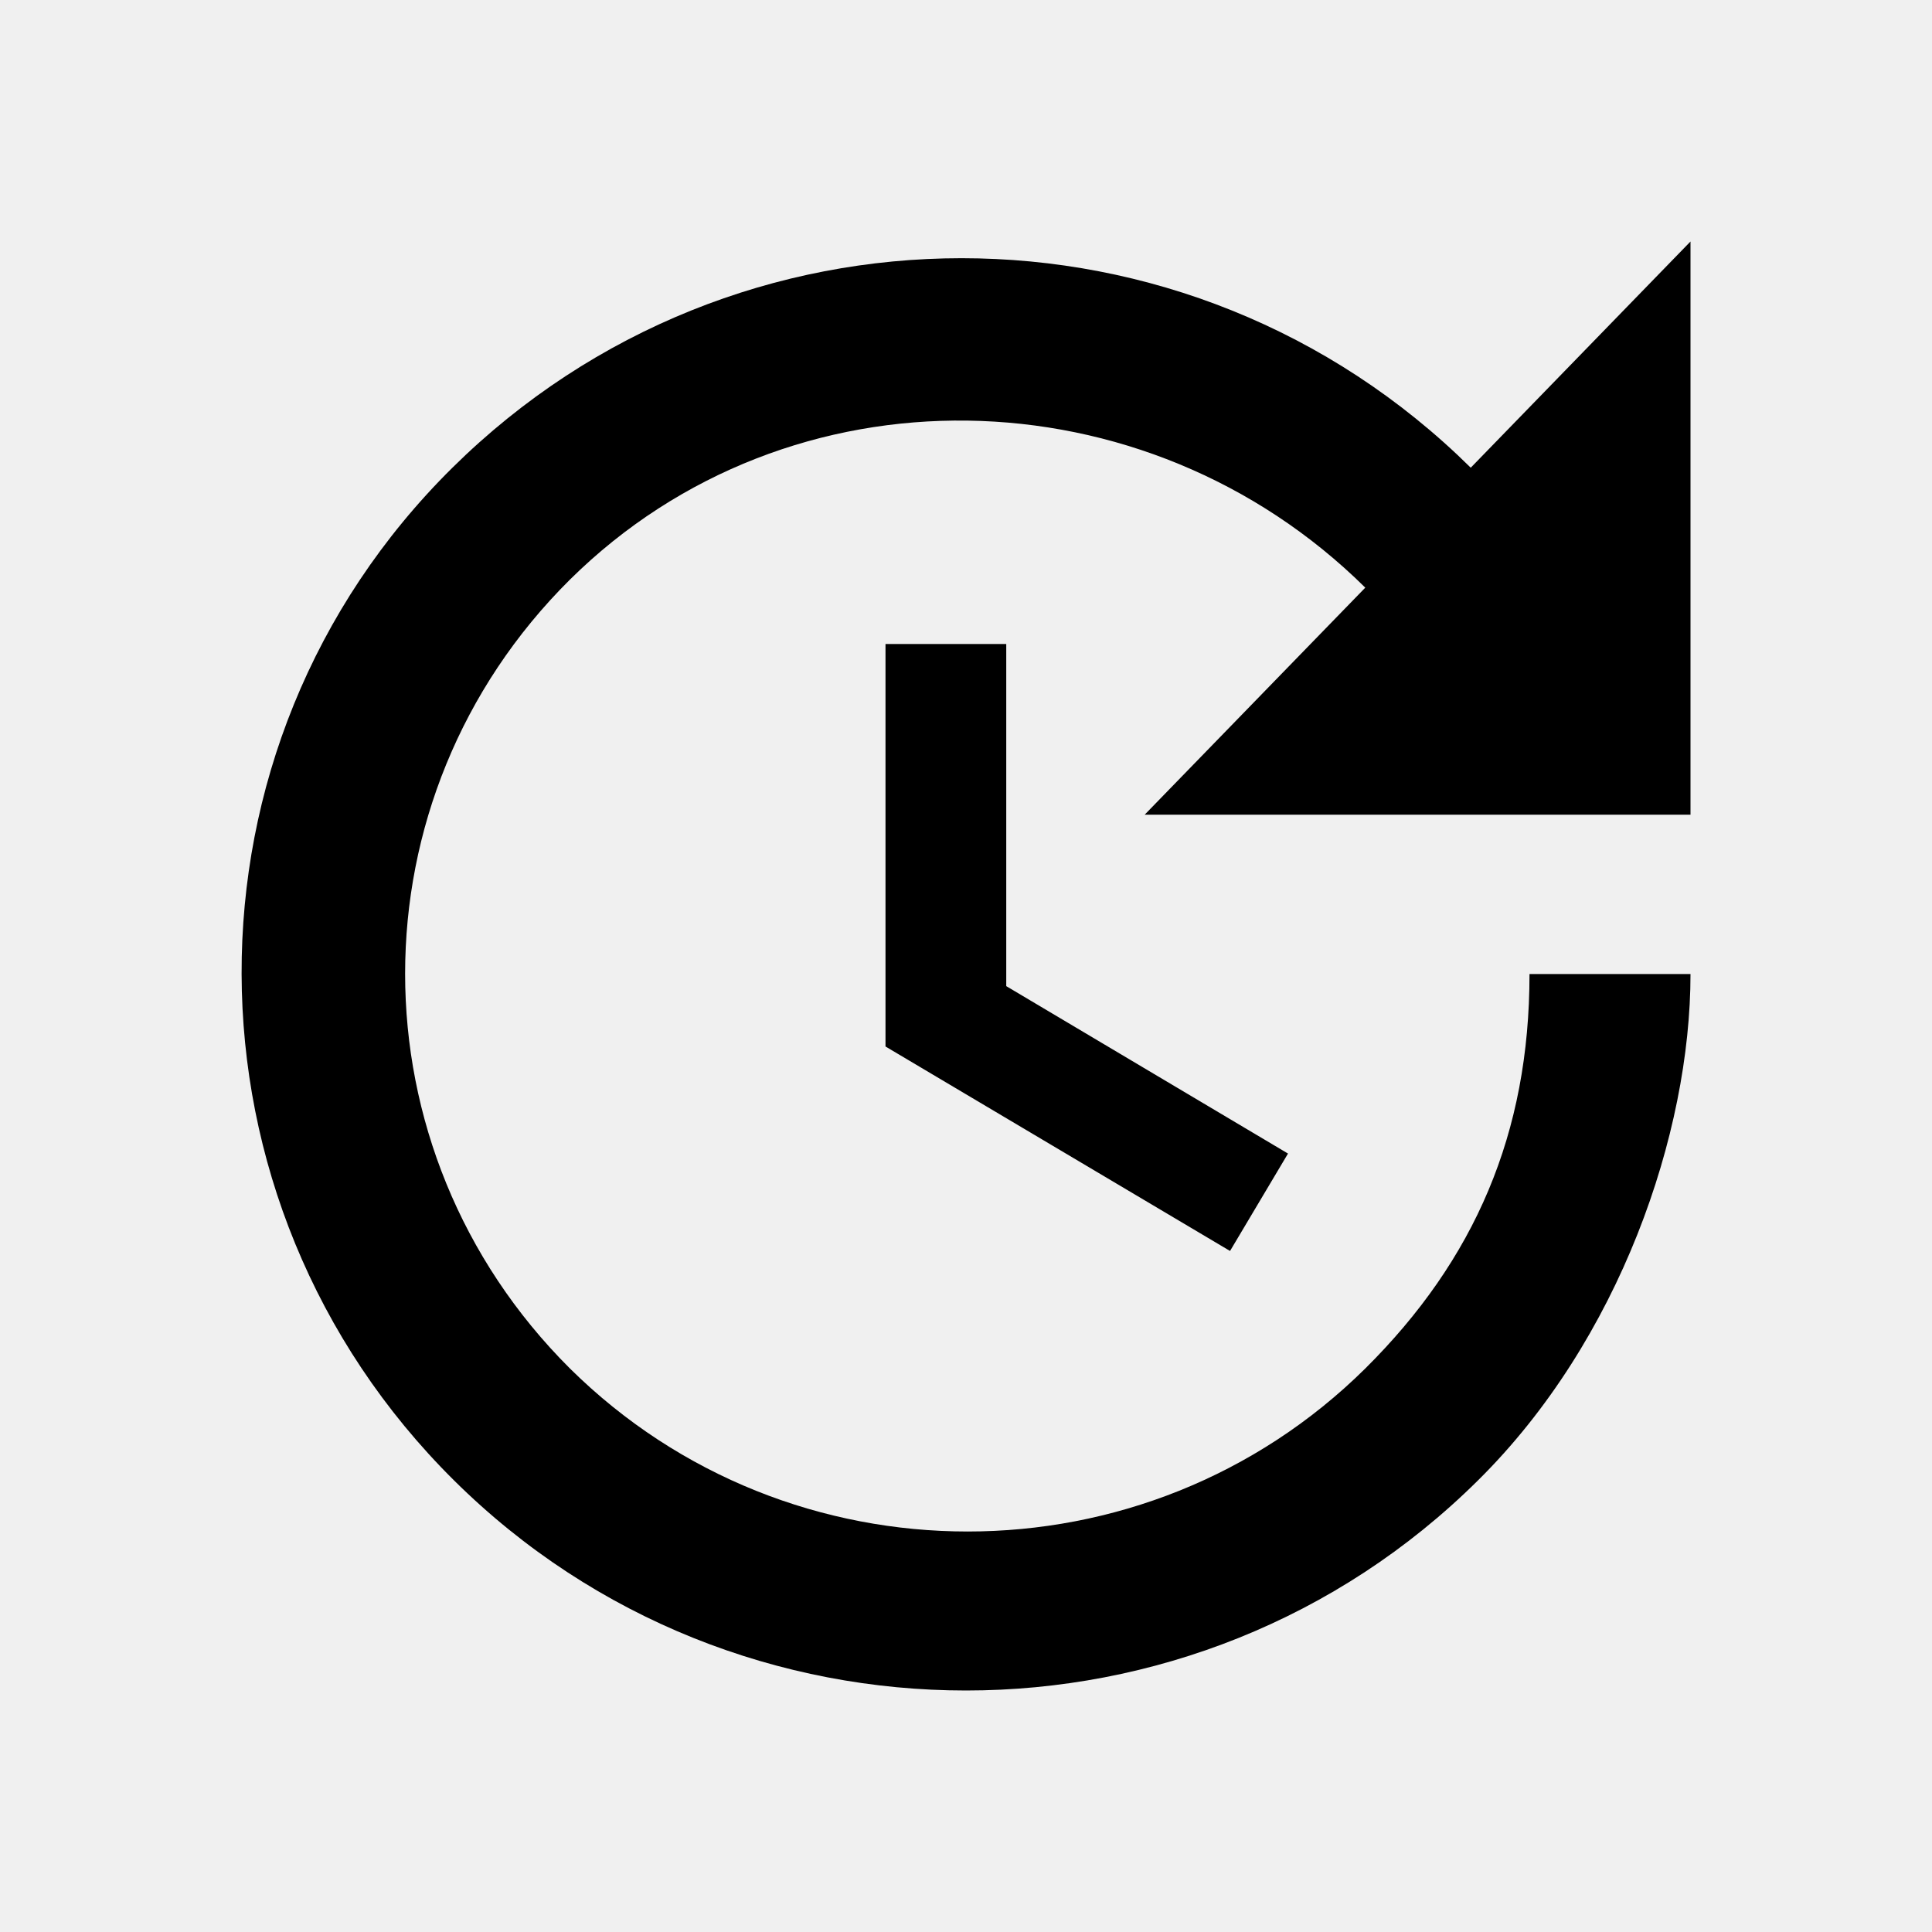
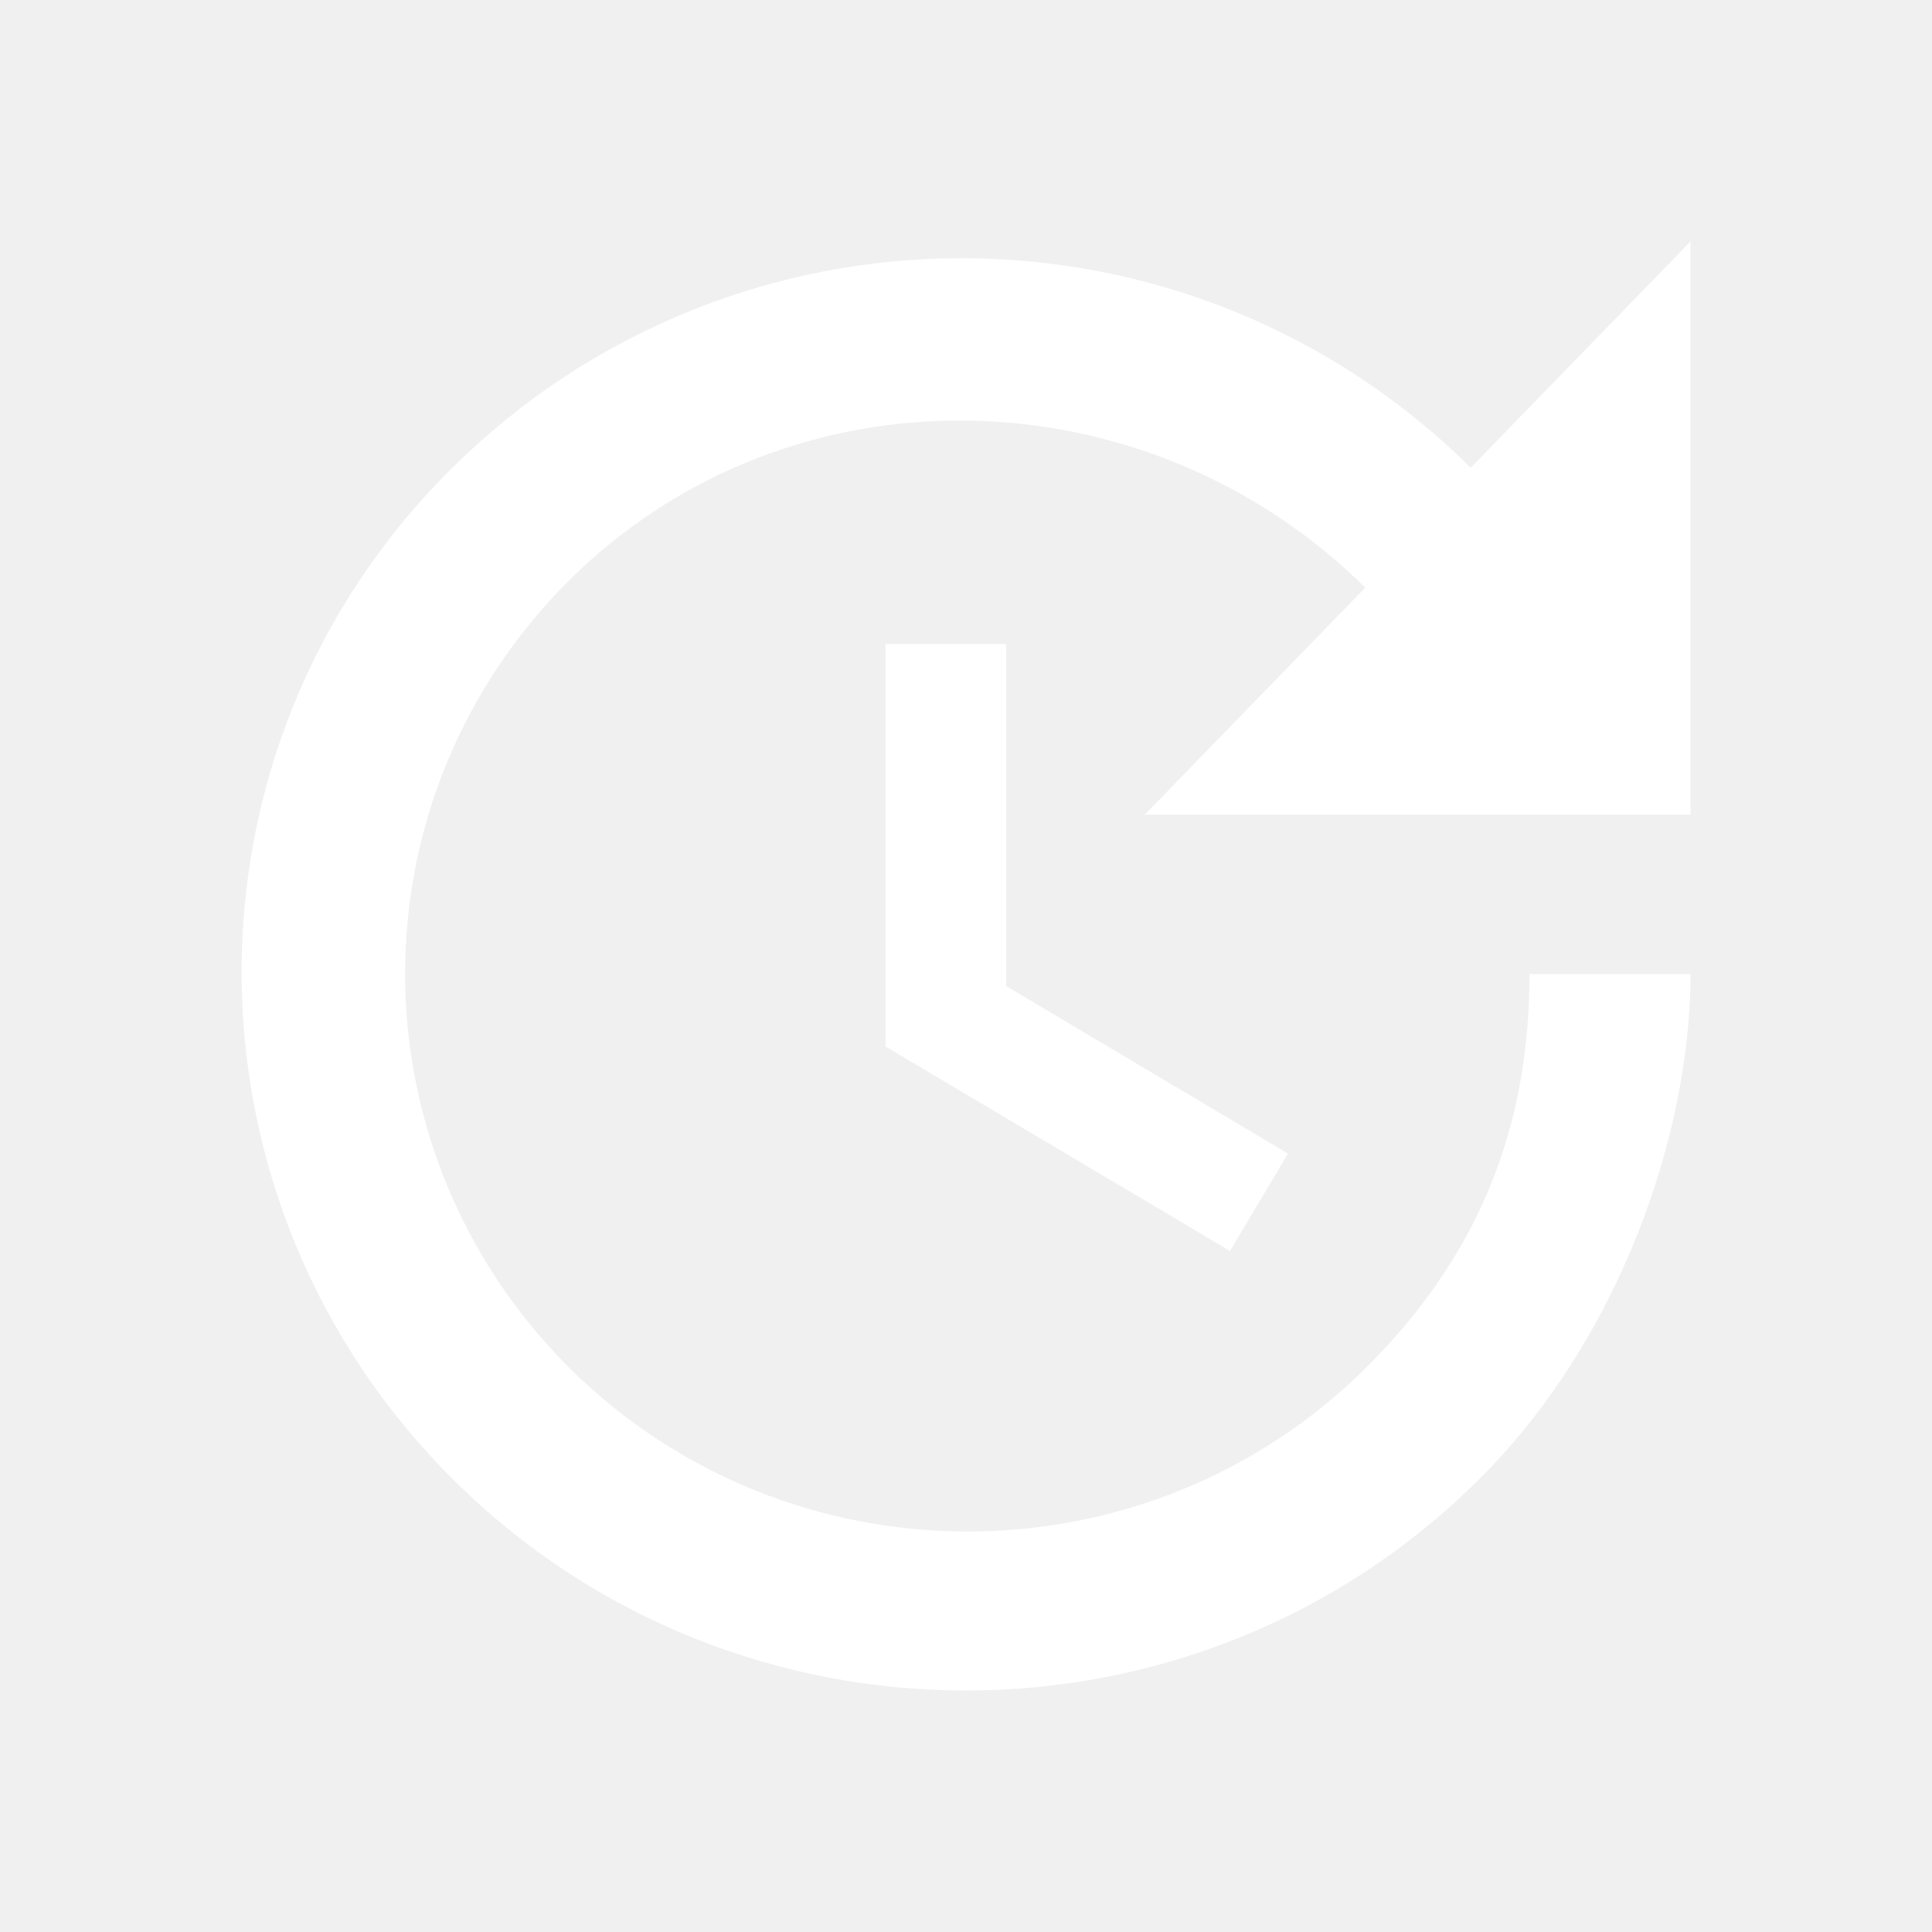
- <svg xmlns="http://www.w3.org/2000/svg" version="1.1" width="24" height="24" viewBox="0 0 24 24">
+ <svg xmlns="http://www.w3.org/2000/svg" fill="#FFFFFF" version="1.1" width="24" height="24" viewBox="0 0 24 24">
  <path d="M21,10.12H14.22L16.96,7.3C14.23,4.6 9.81,4.5 7.08,7.2C4.35,9.91 4.35,14.28 7.08,17C9.81,19.7 14.23,19.7 16.96,17C18.32,15.65 19,14.08 19,12.1H21C21,14.08 20.12,16.65 18.36,18.39C14.85,21.87 9.15,21.87 5.64,18.39C2.14,14.92 2.11,9.28 5.62,5.81C9.13,2.34 14.76,2.34 18.27,5.81L21,3V10.12M12.5,8V12.25L16,14.33L15.28,15.54L11,13V8H12.5Z" />
</svg>
